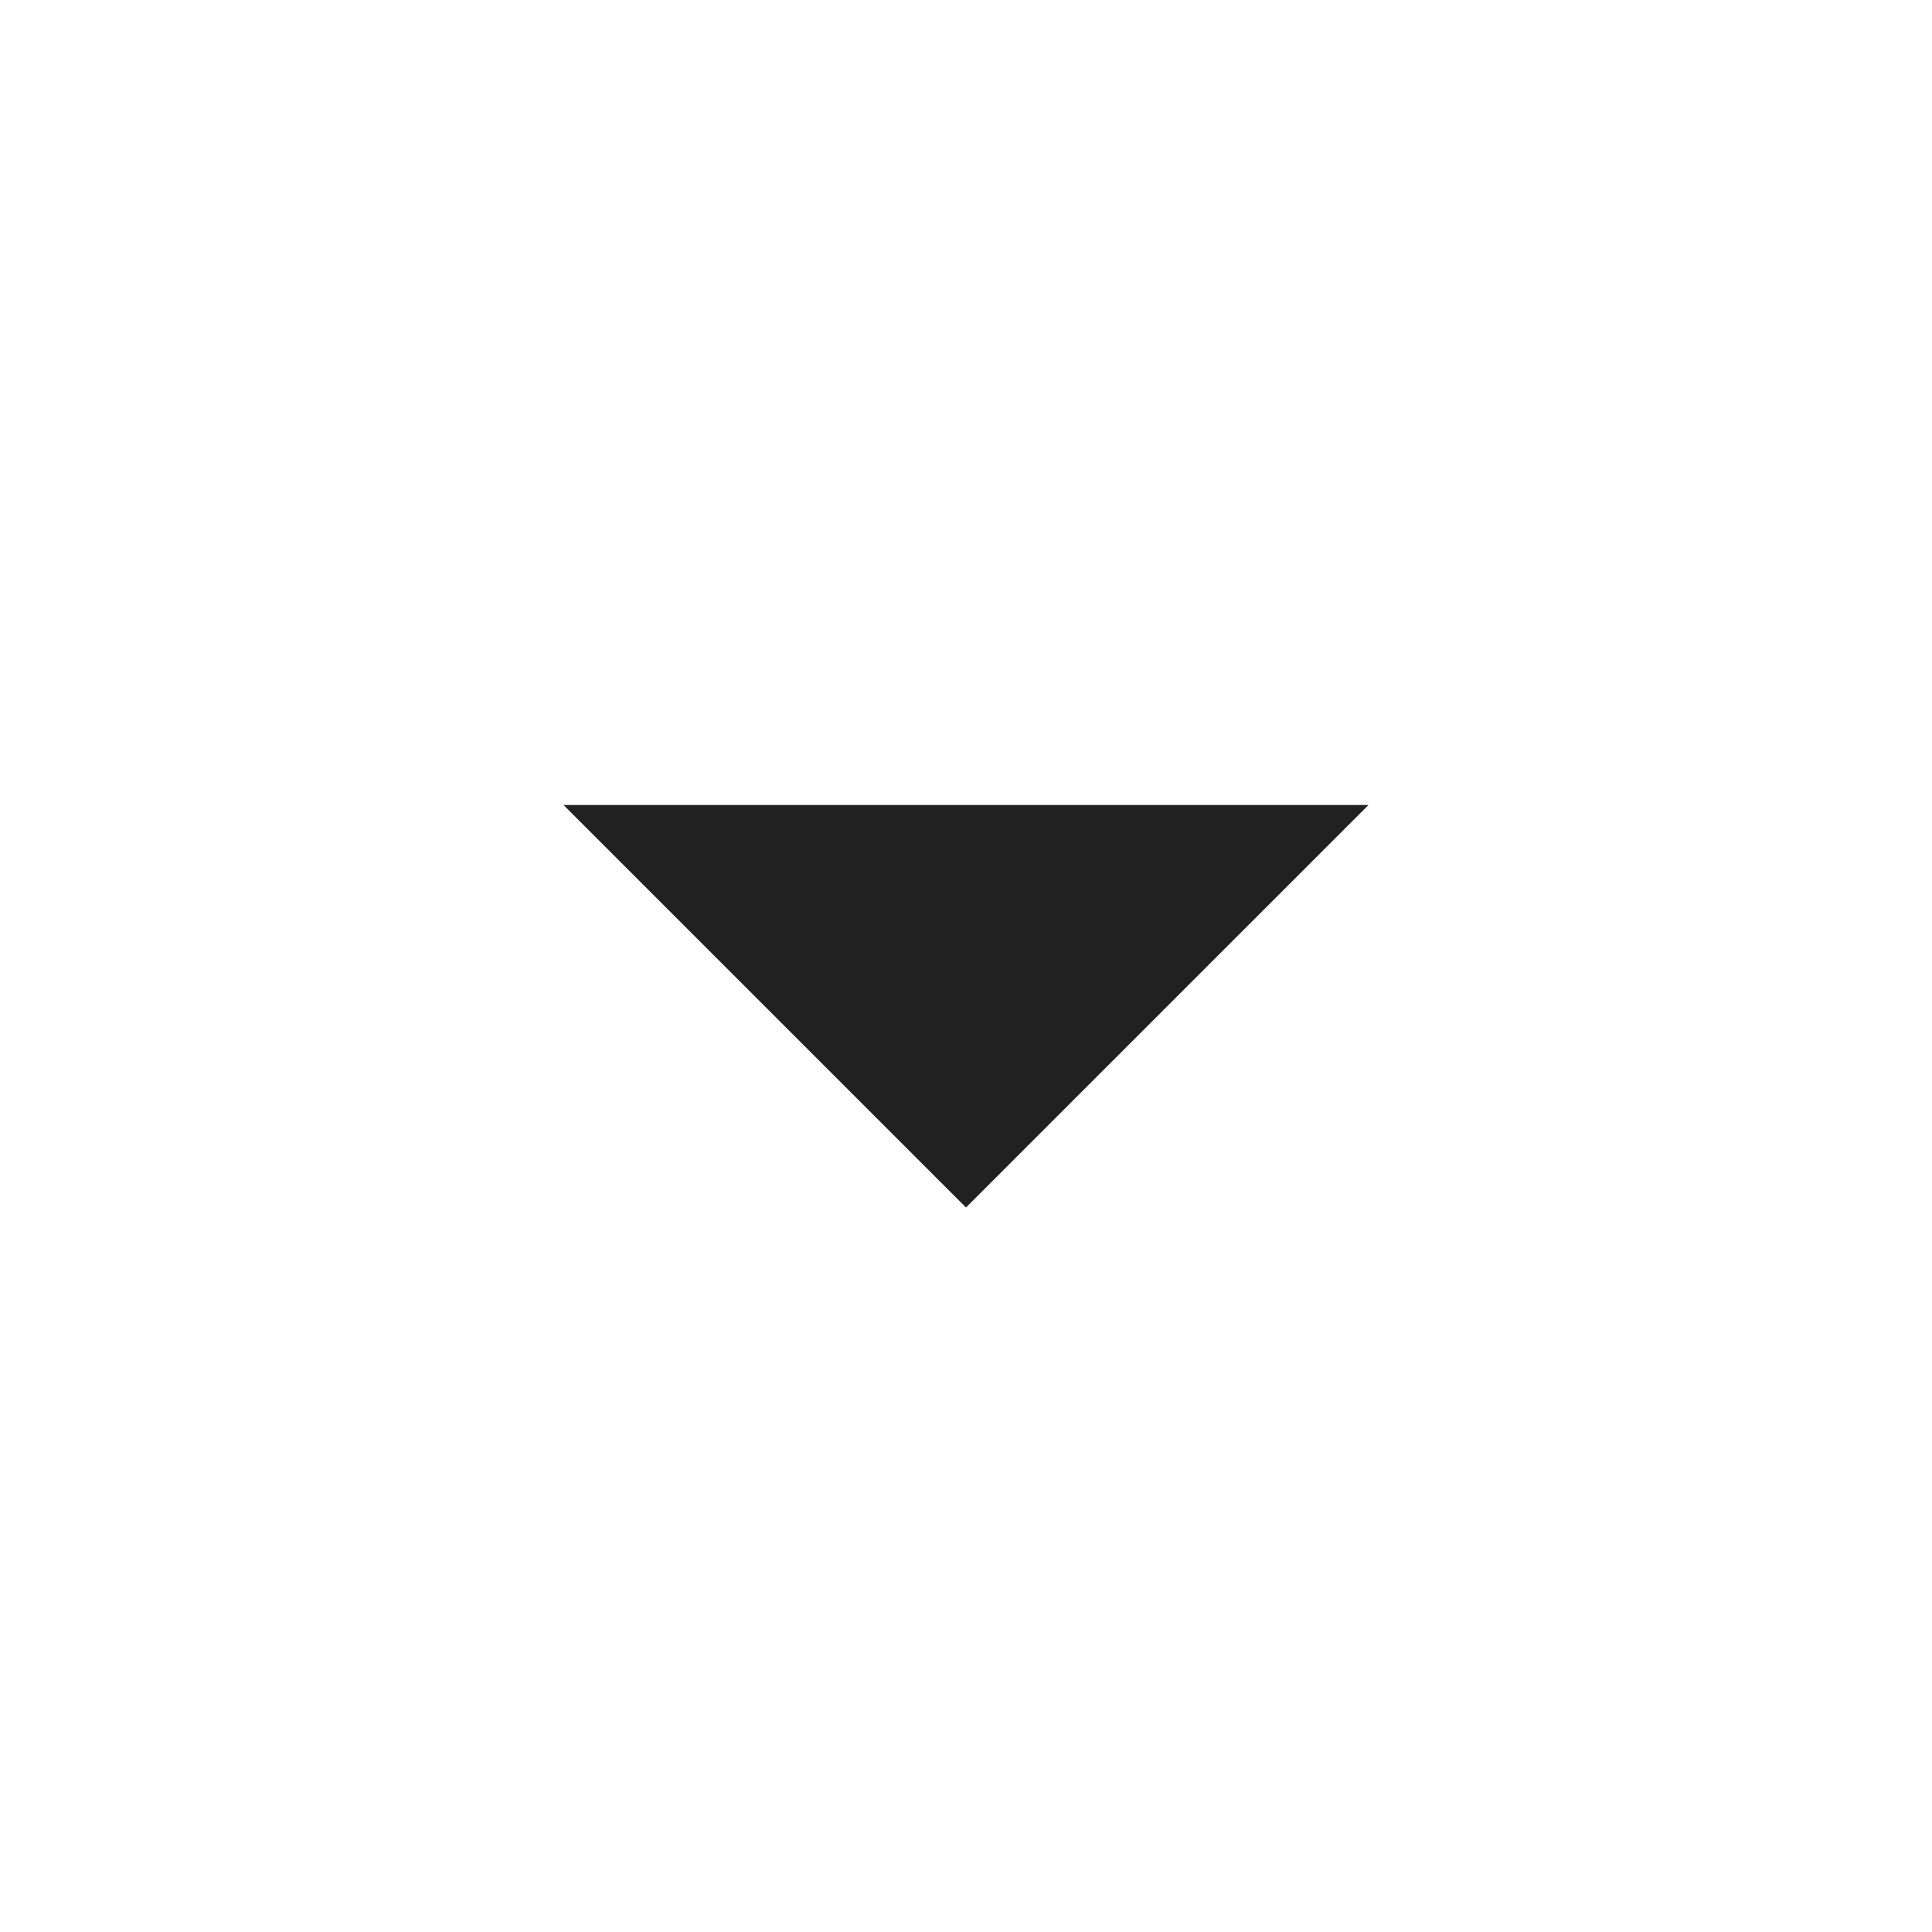
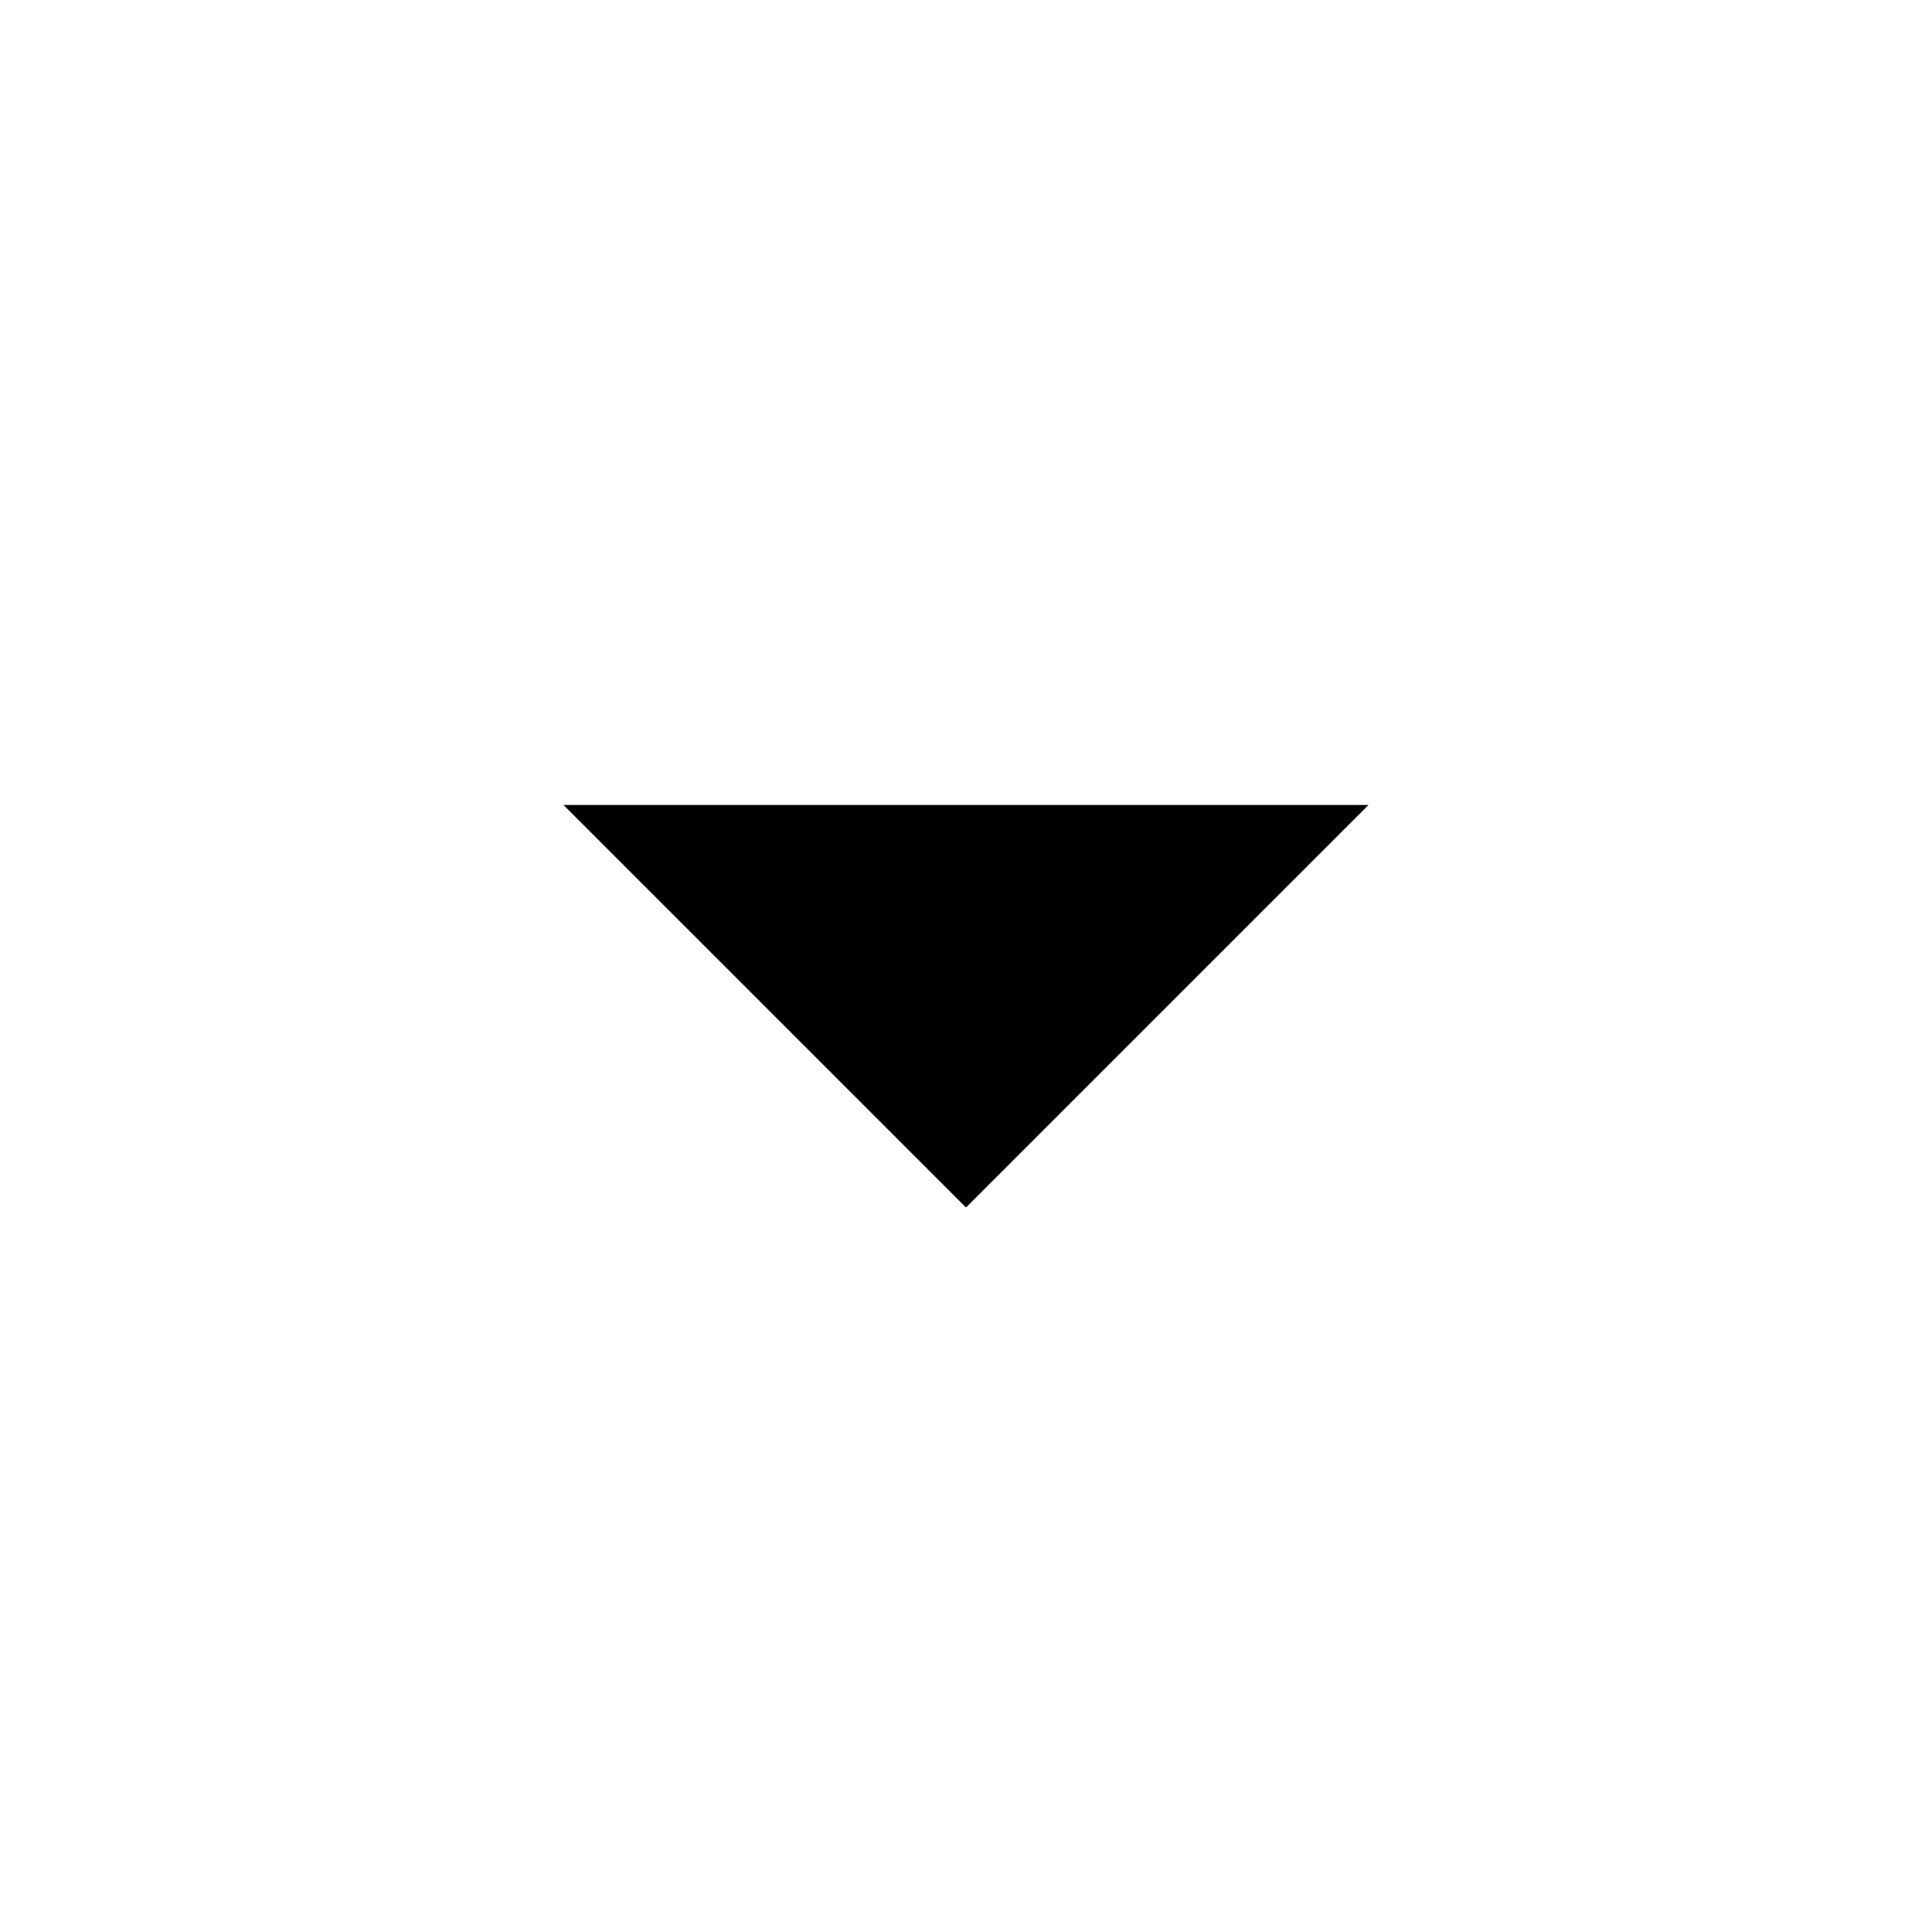
<svg xmlns="http://www.w3.org/2000/svg" width="24" height="24" viewBox="0 0 24 24" fill="none">
  <mask id="mask0_292_579" style="mask-type:alpha" maskUnits="userSpaceOnUse" x="0" y="0" width="24" height="24">
    <rect width="24" height="24" fill="#D9D9D9" />
  </mask>
  <g mask="url(#mask0_292_579)">
-     <path d="M12 15L7 10H17L12 15Z" fill="#212121" />
+     <path d="M12 15L7 10H17L12 15Z" fill="currentColor" />
  </g>
</svg>
